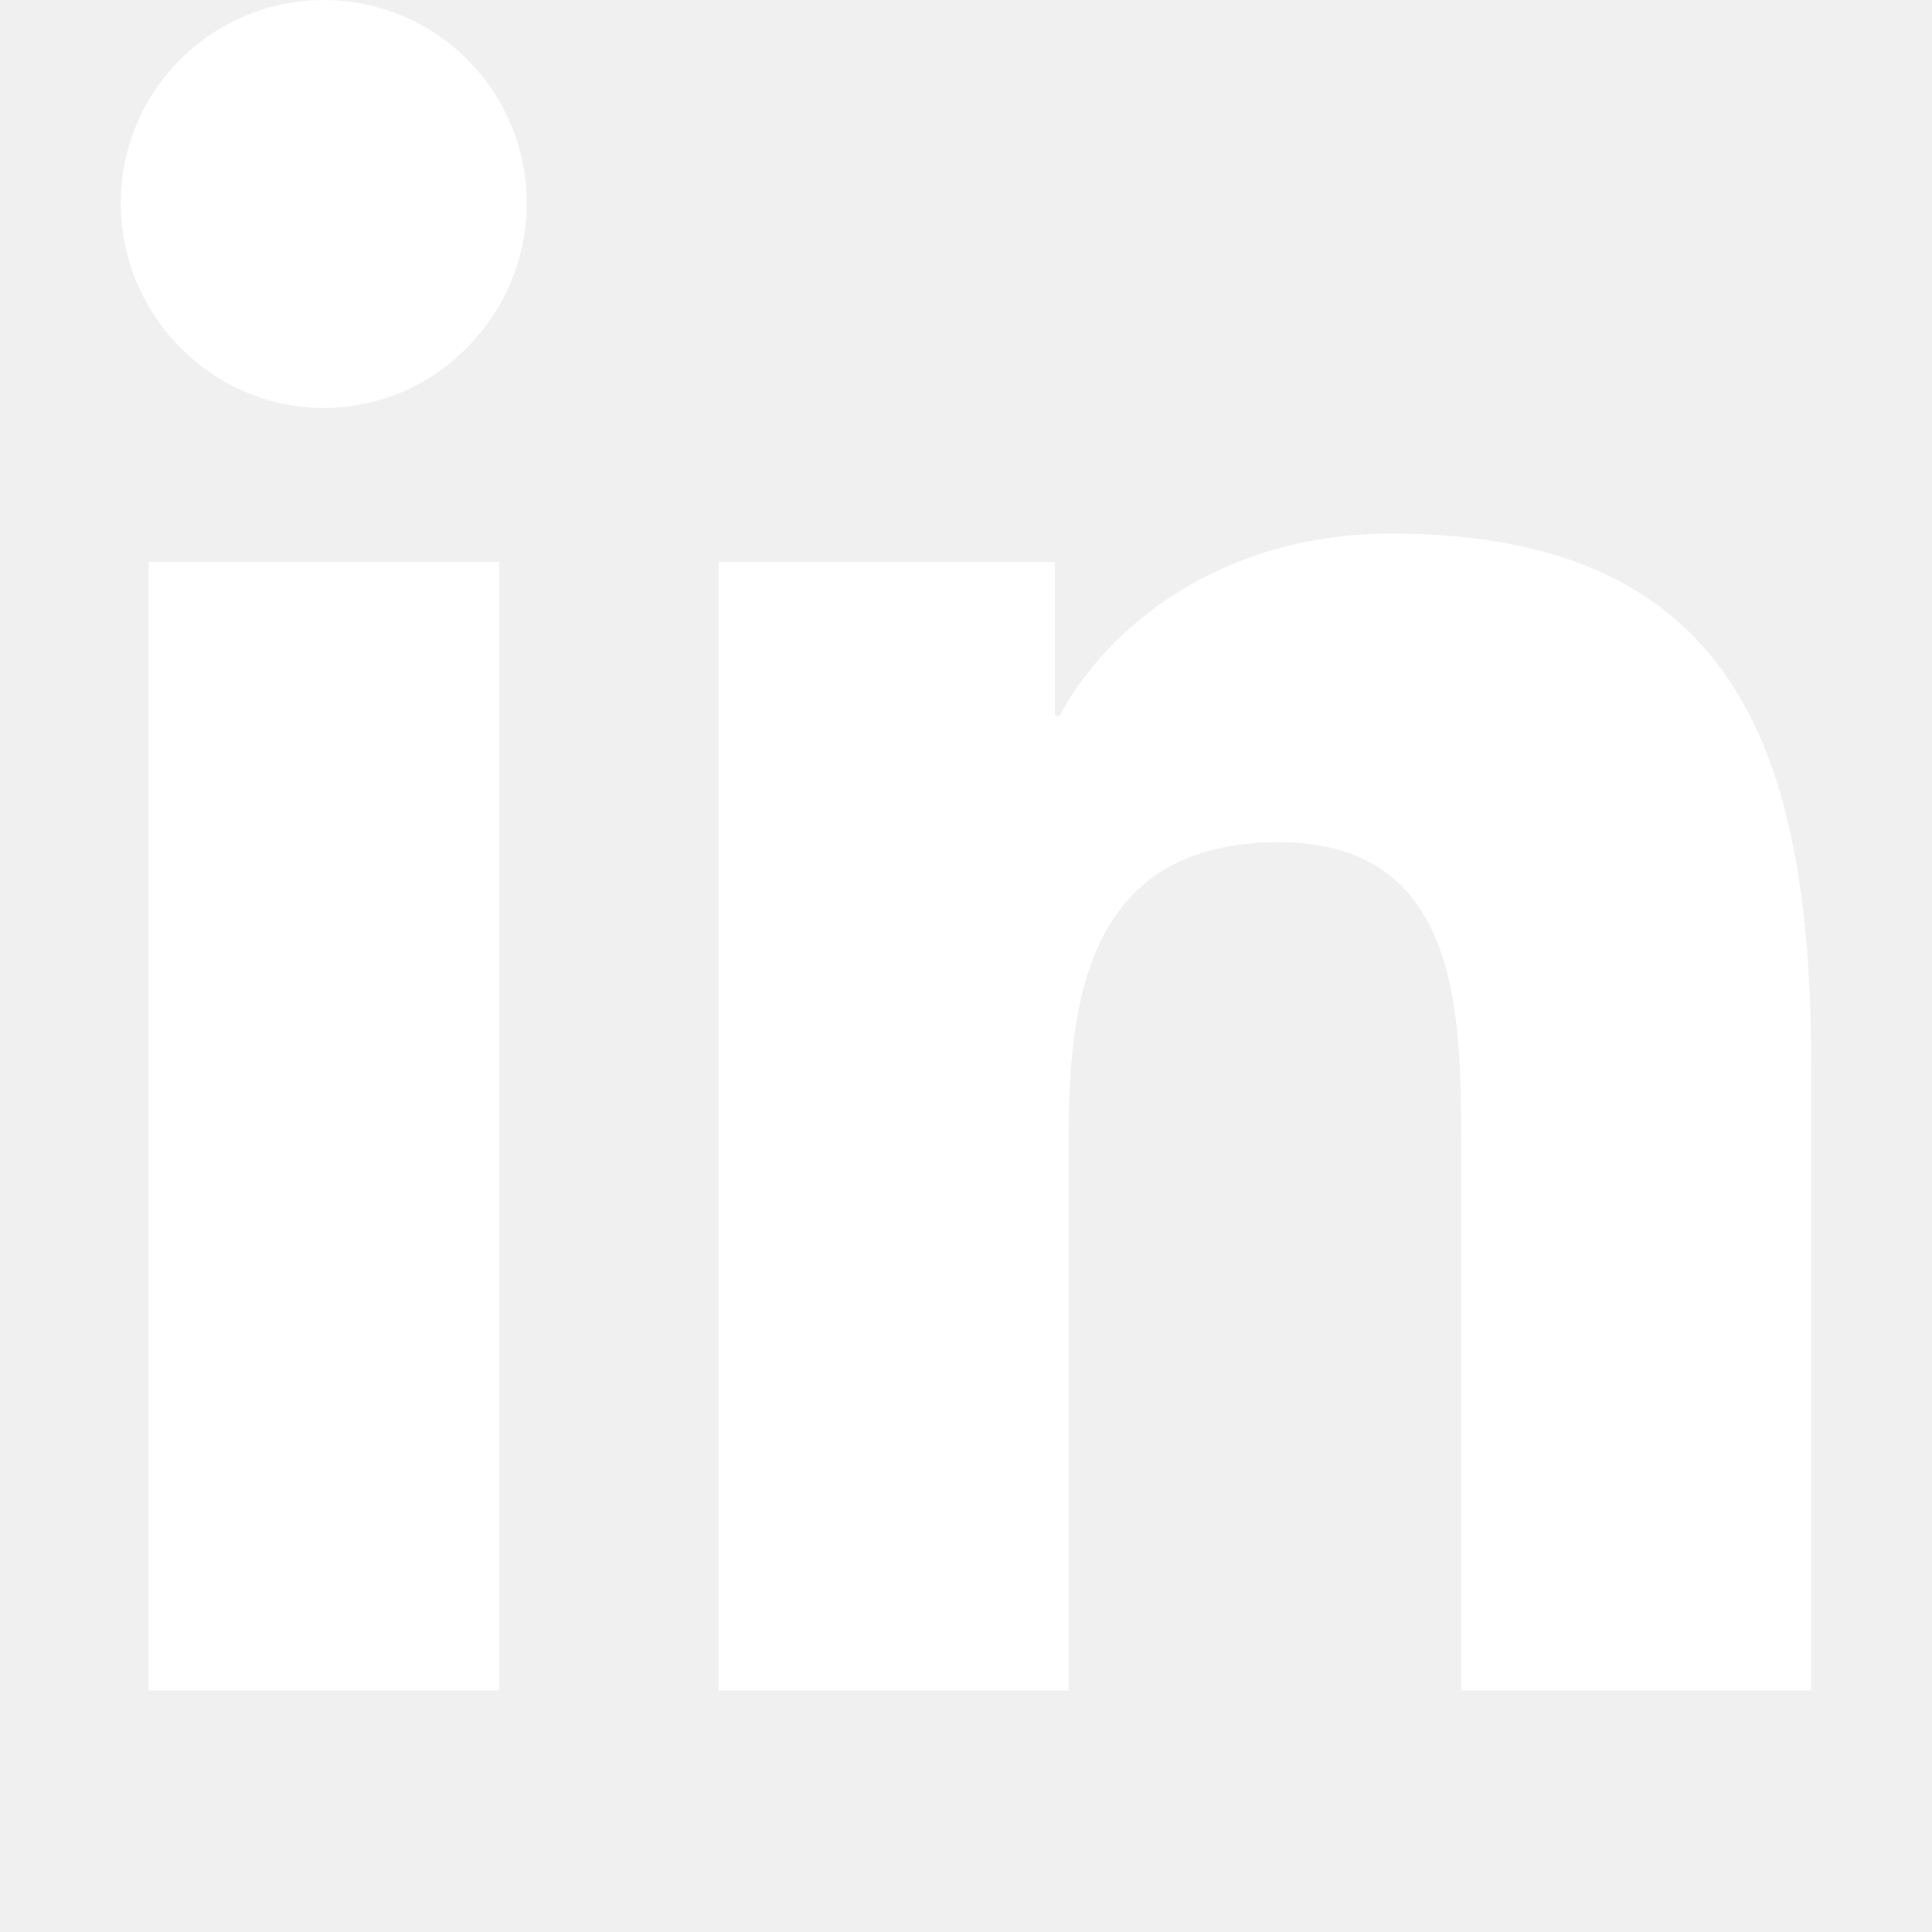
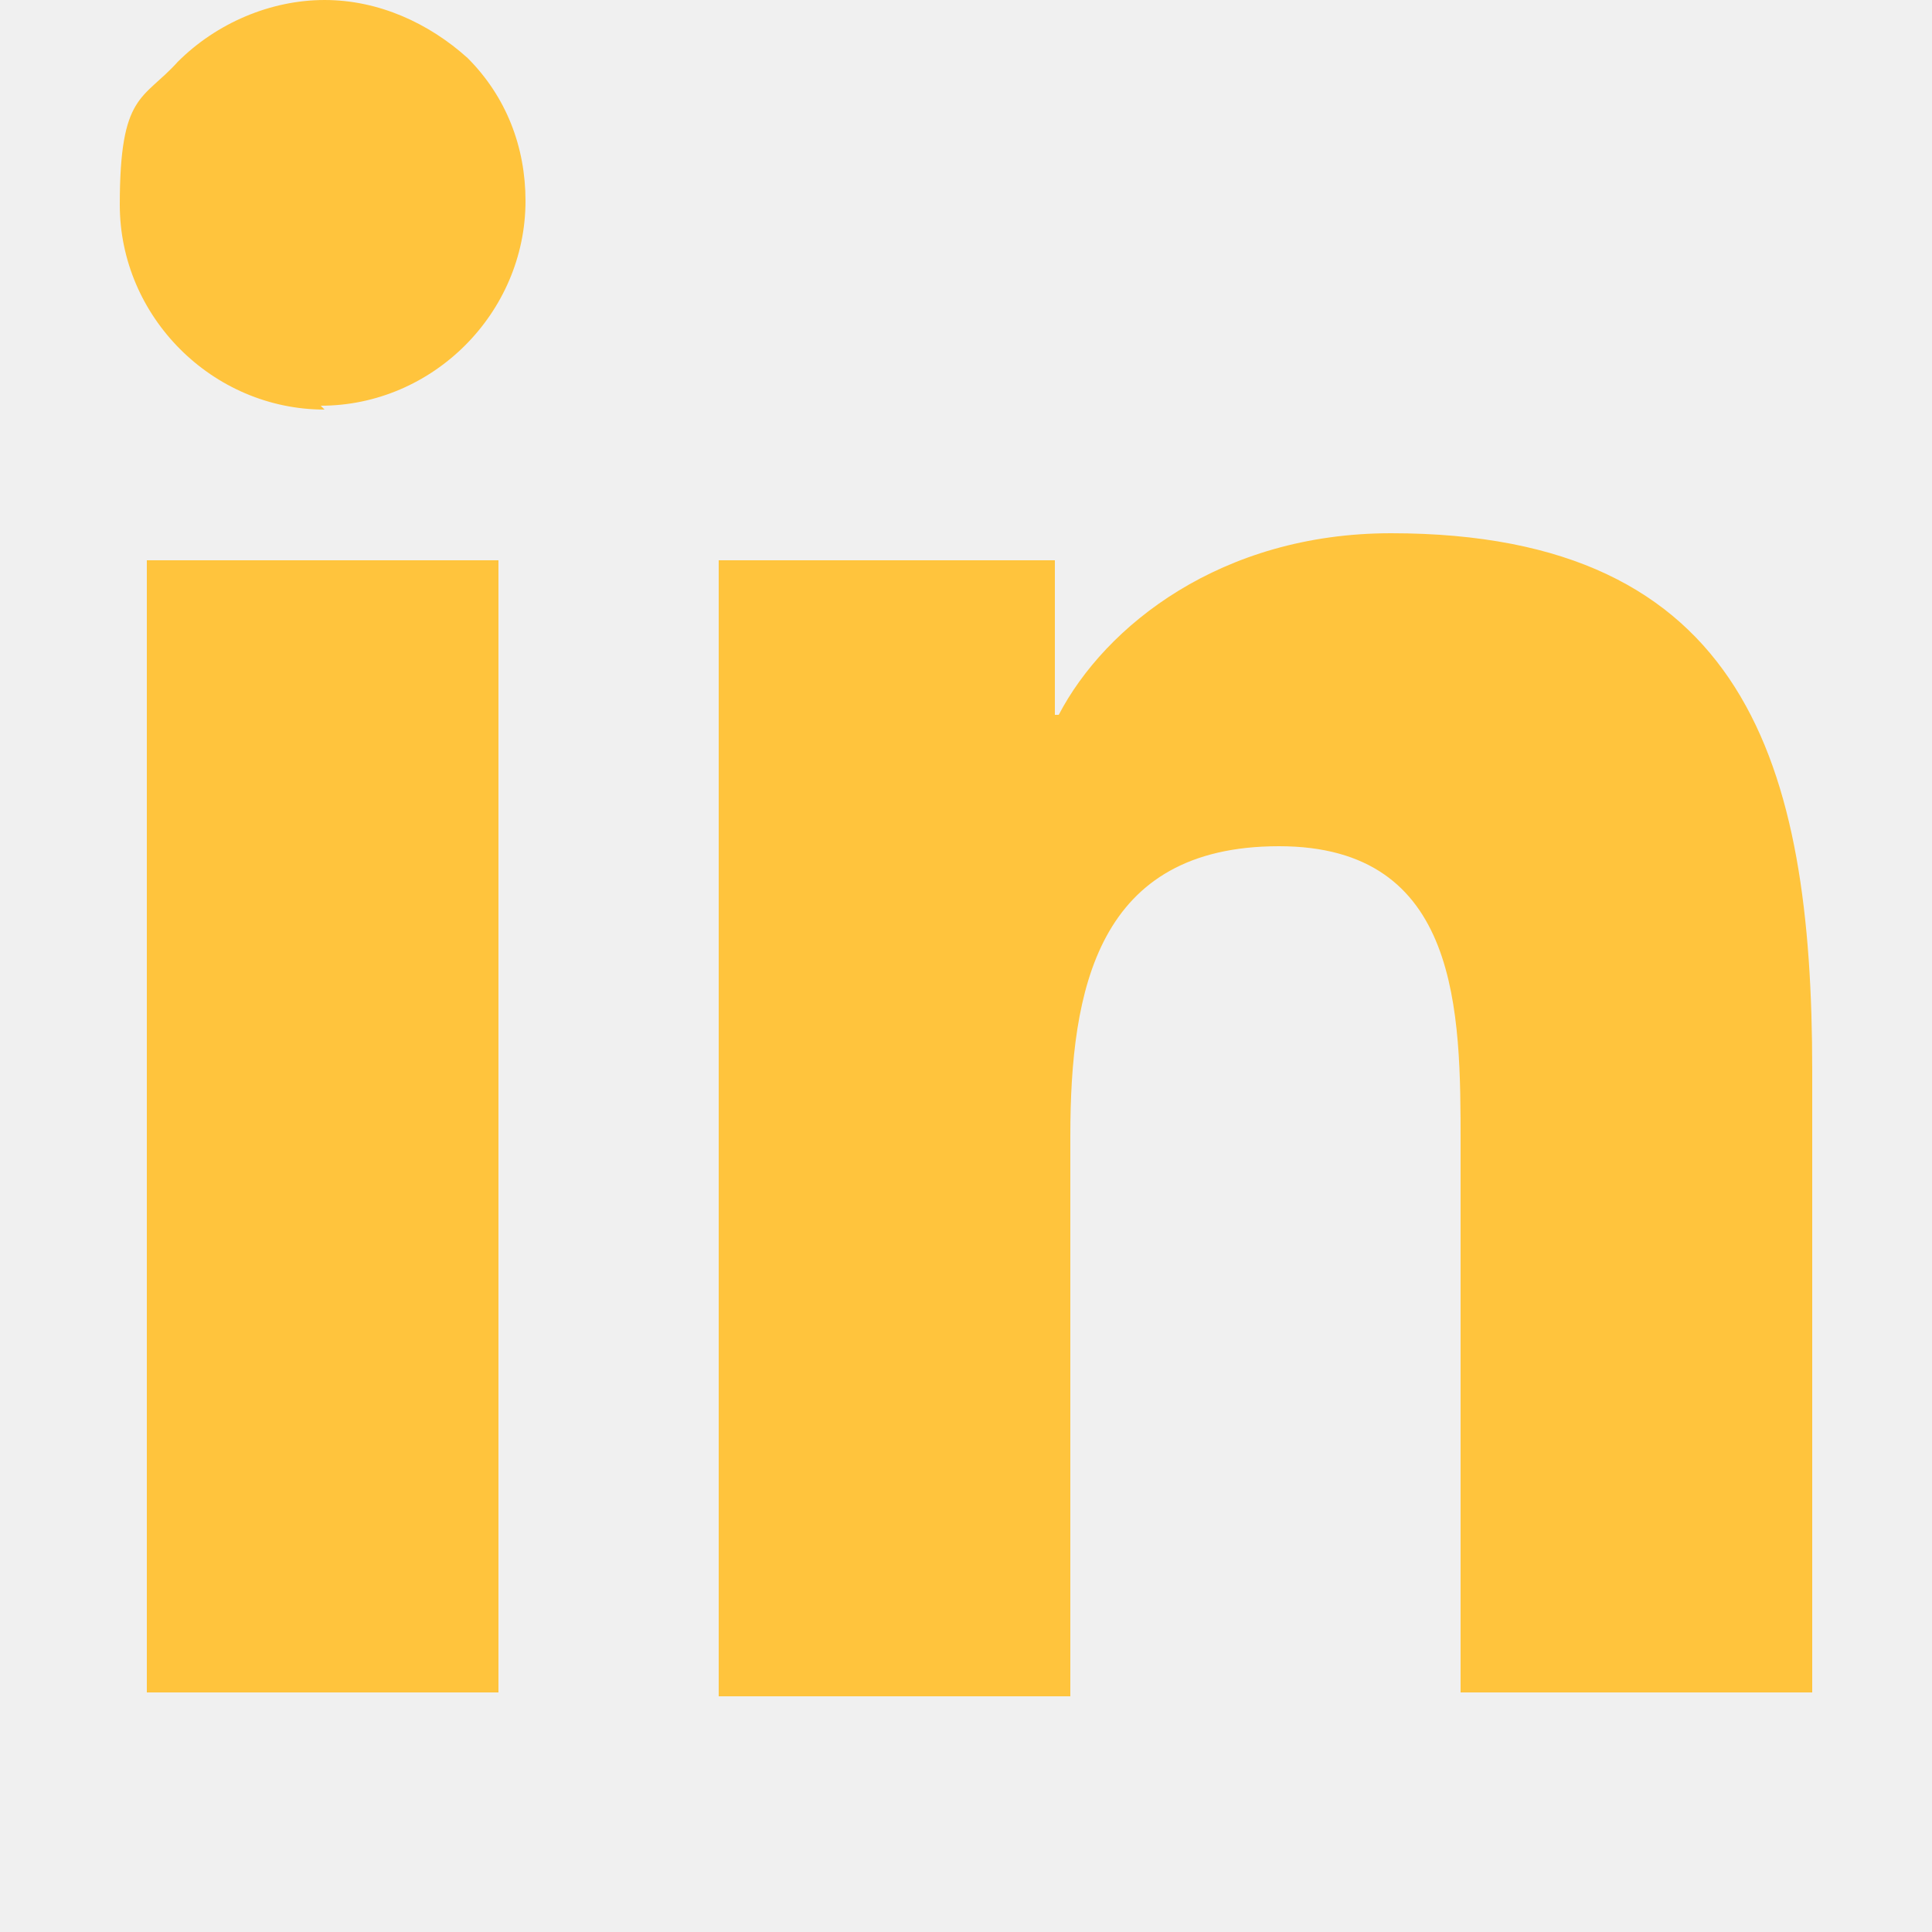
- <svg xmlns="http://www.w3.org/2000/svg" width="50" height="50" viewBox="0 0 50 50" fill="none">
-   <path d="M12.918 43.75H3.848V14.541H12.918V43.75ZM8.378 10.557C5.478 10.557 3.125 8.154 3.125 5.254C3.125 3.861 3.678 2.525 4.664 1.54C5.649 0.554 6.985 0.001 8.378 0.001C9.771 0.001 11.107 0.554 12.092 1.54C13.077 2.525 13.631 3.861 13.631 5.254C13.631 8.154 11.277 10.557 8.378 10.557ZM46.865 43.75H37.815V29.531C37.815 26.143 37.746 21.797 33.099 21.797C28.383 21.797 27.66 25.479 27.66 29.287V43.75H18.6V14.541H27.299V18.525H27.426C28.637 16.23 31.595 13.809 36.008 13.809C45.188 13.809 46.875 19.854 46.875 27.705V43.75H46.865Z" fill="white" />
+ <svg xmlns="http://www.w3.org/2000/svg" version="1.1" viewBox="0 0 50 50">
+   <defs>
+     <style>
+       .cls-1 {
+         fill: #ffc43d;
+       }
+     </style>
+   </defs>
+   <g>
+     <g id="Layer_1">
+       <path class="cls-1" d="M12.9,43.8H3.8V14.5h9.1v29.2ZM8.4,10.6c-2.9,0-5.3-2.4-5.3-5.3s.6-2.7,1.5-3.7C5.6.6,7,0,8.4,0s2.7.6,3.7,1.5c1,1,1.5,2.3,1.5,3.7,0,2.9-2.4,5.3-5.3,5.3ZM46.9,43.8h-9.1v-14.2c0-3.4,0-7.7-4.7-7.7s-5.4,3.7-5.4,7.5v14.5h-9.1V14.5h8.7v4h.1c1.2-2.3,4.2-4.7,8.6-4.7,9.2,0,10.9,6,10.9,13.9v16h0Z" />
+     </g>
+   </g>
</svg>
